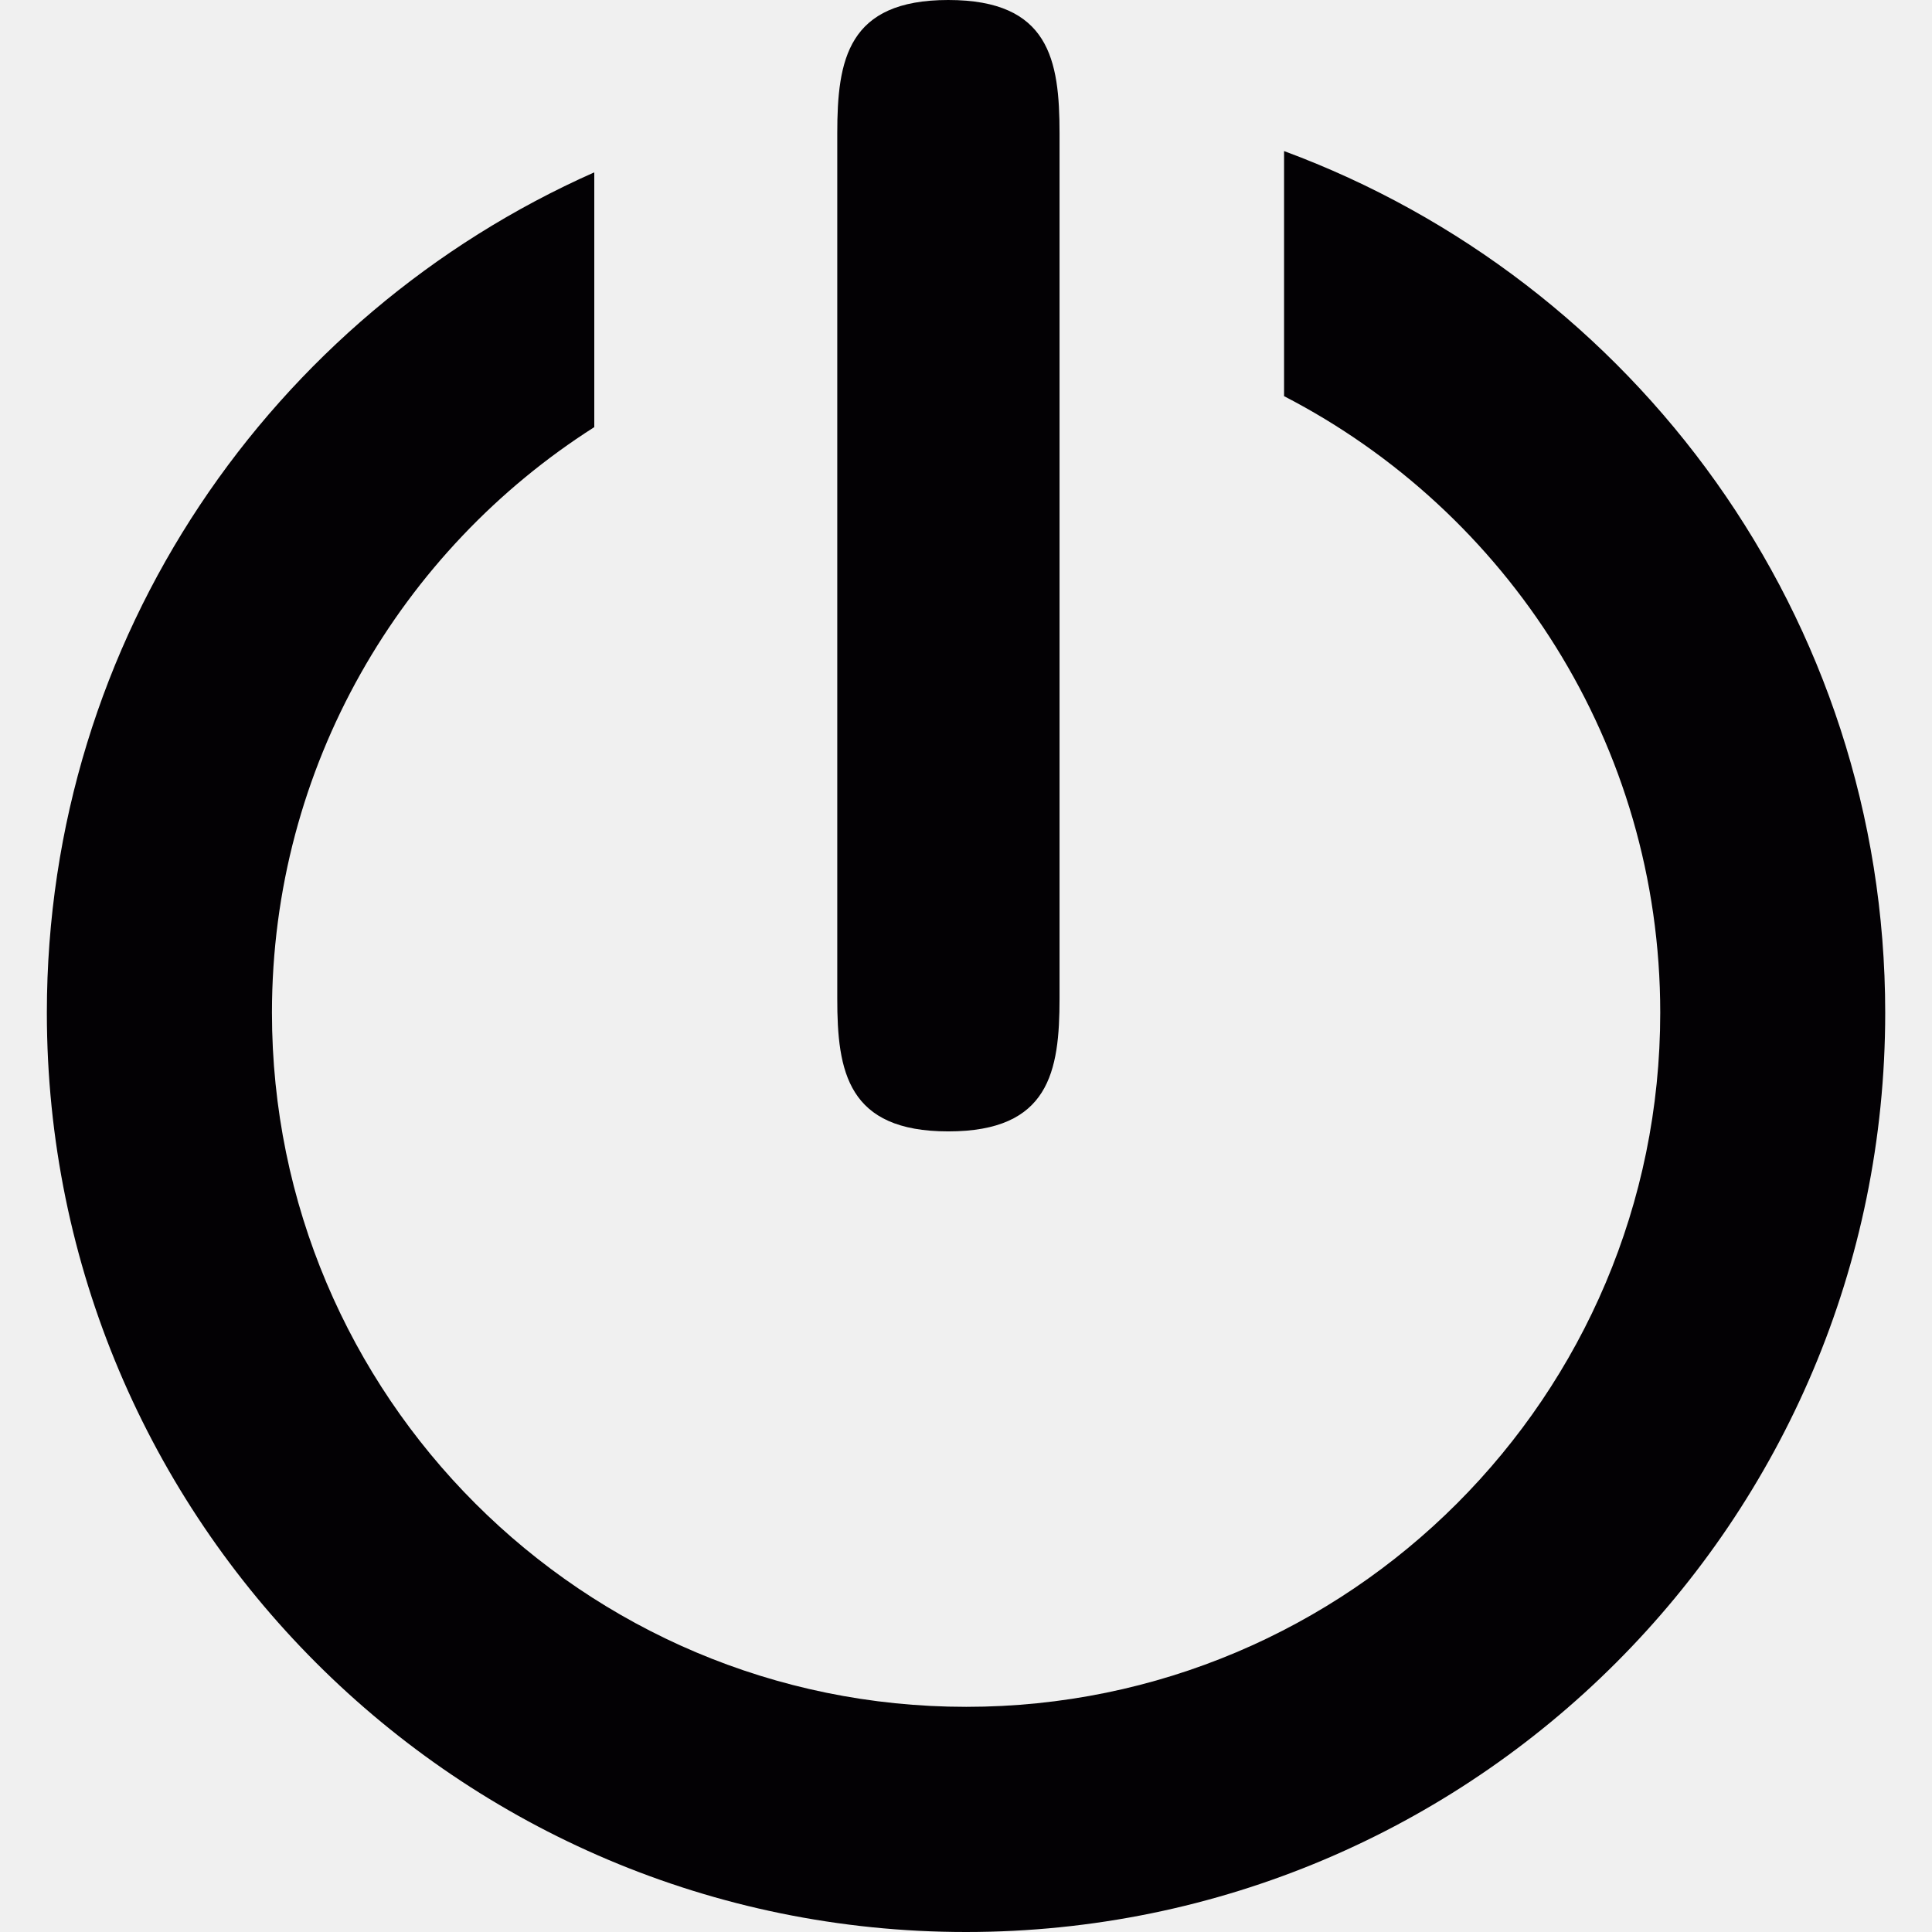
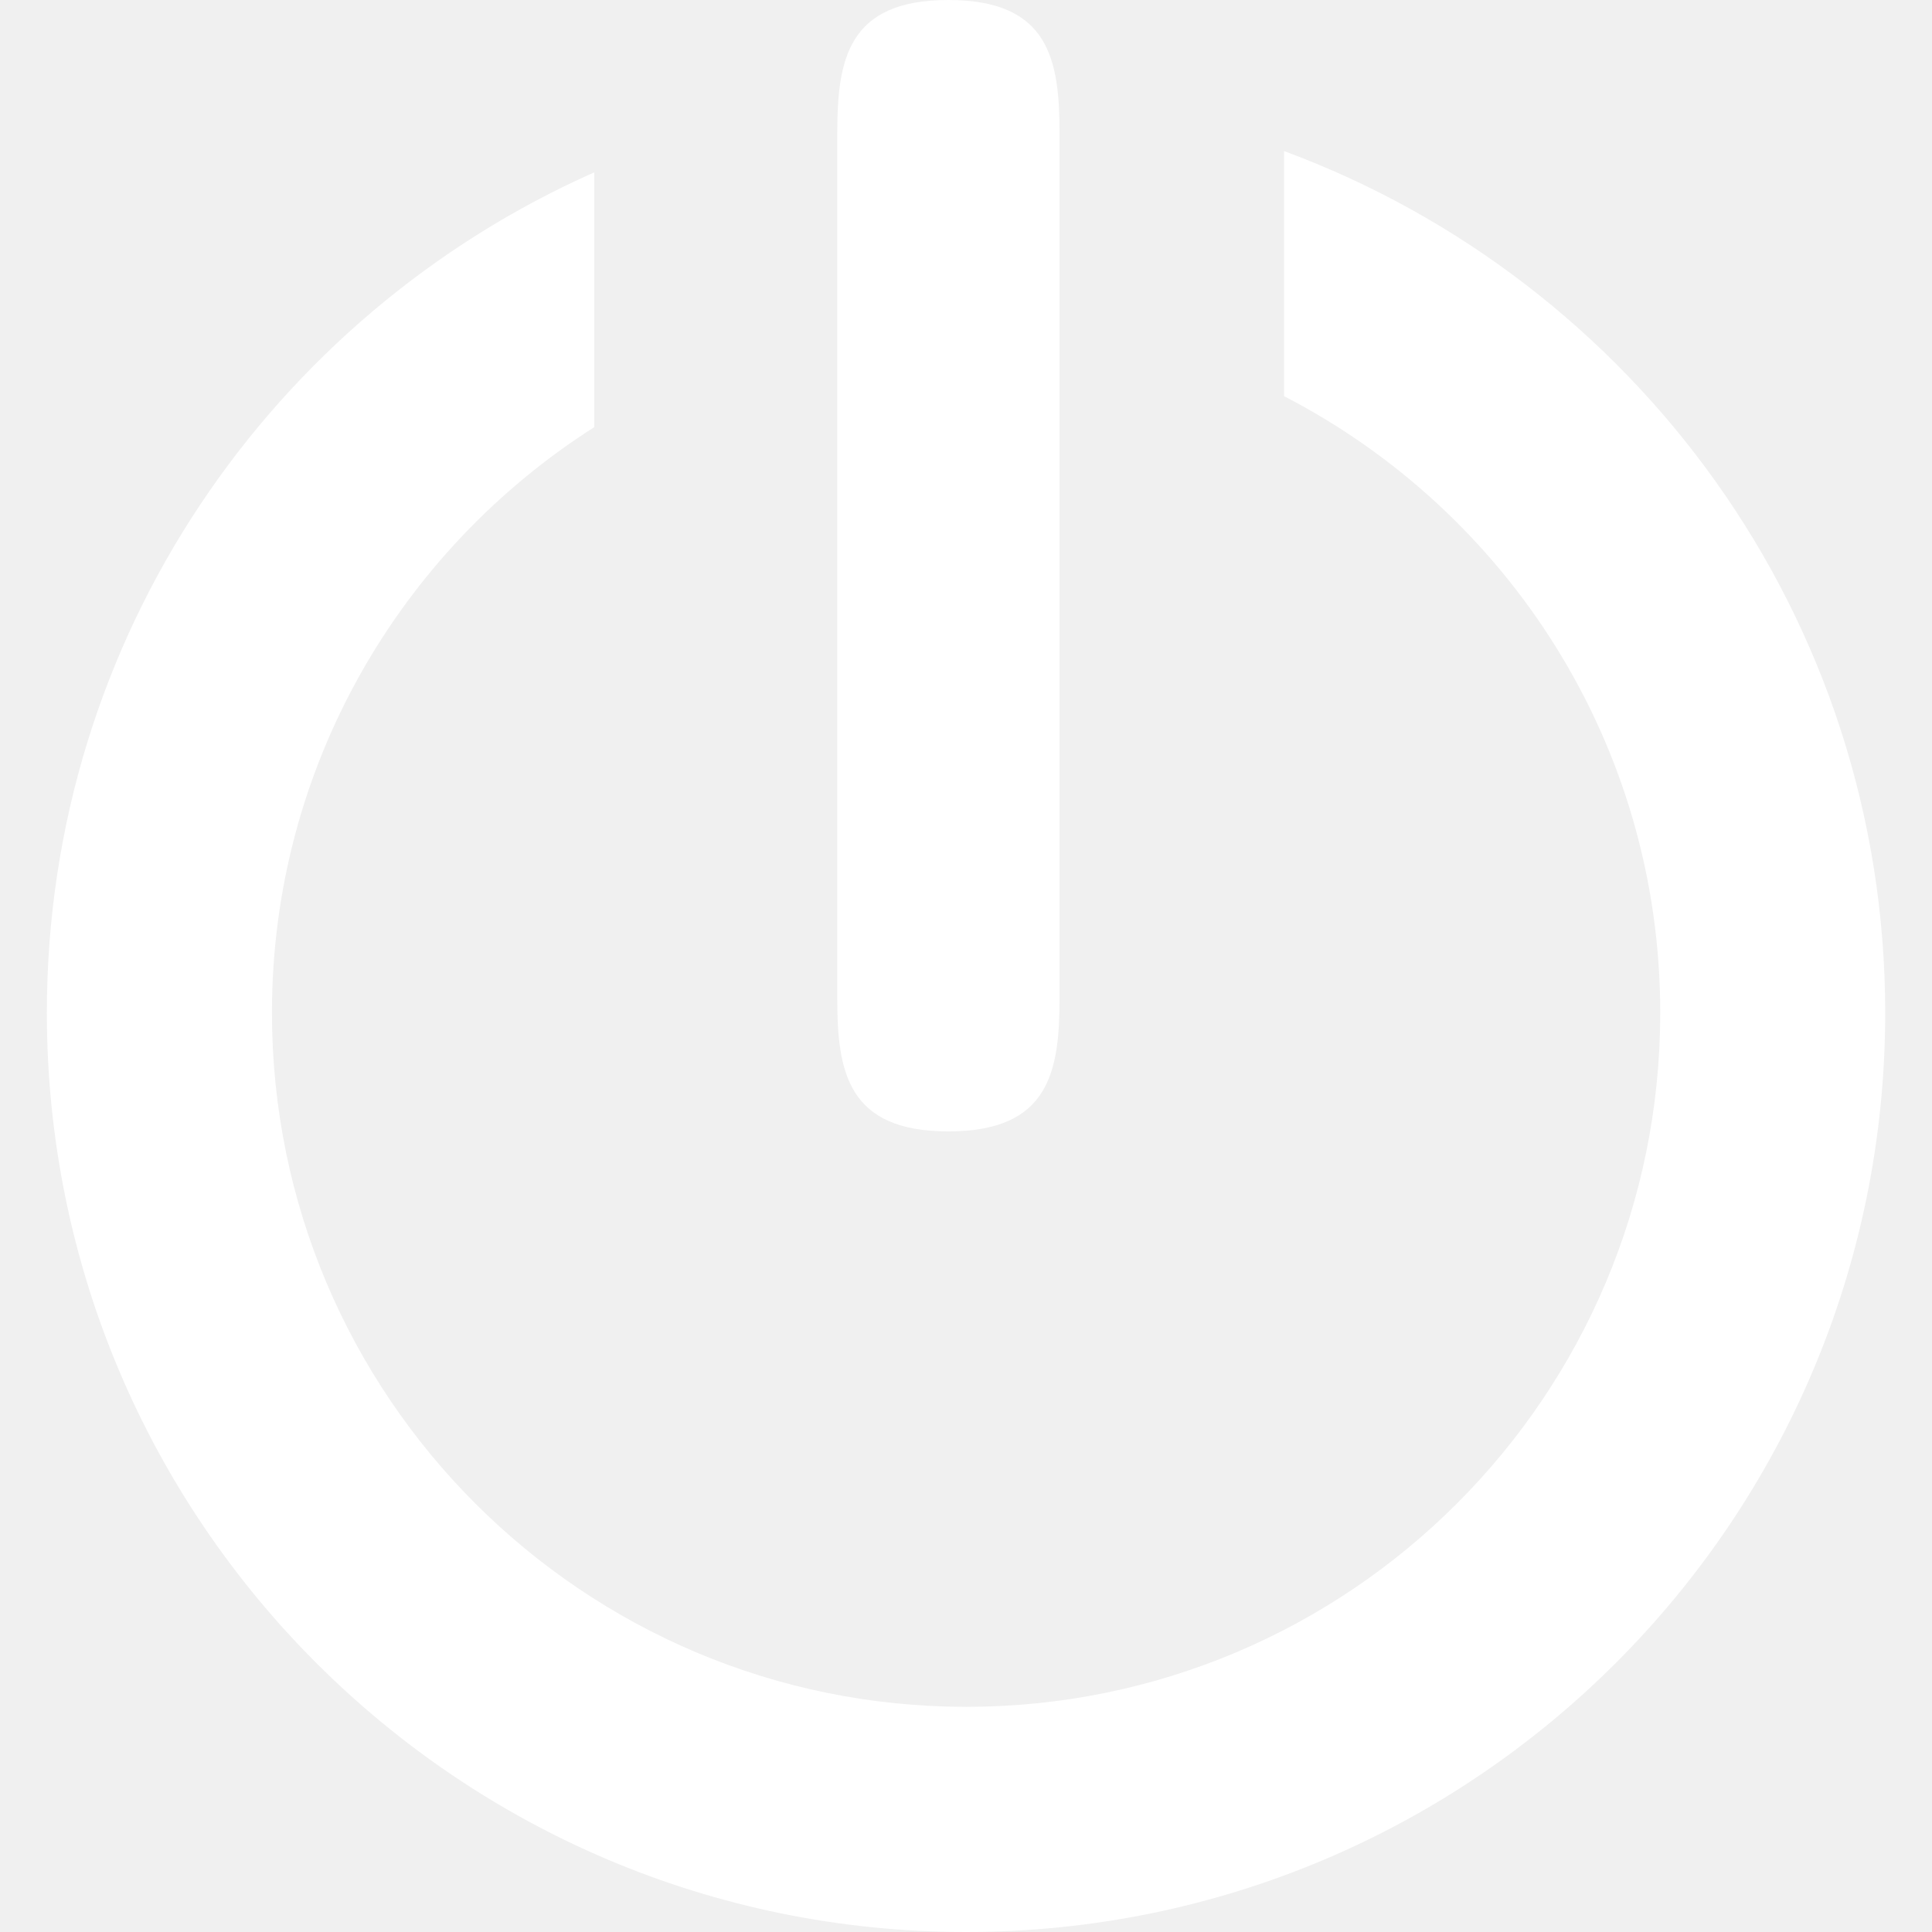
<svg xmlns="http://www.w3.org/2000/svg" version="1.1" id="Capa_1" x="0px" y="0px" viewBox="0 0 30.143 30.143" style="enable-background:new 0 0 30.143 30.143;" xml:space="preserve">
  <g>
-     <path style="fill:#030104;" d="M20.034,2.357v3.824c3.482,1.798,5.869,5.427,5.869,9.619c0,5.98-4.848,10.83-10.828,10.83   c-5.982,0-10.832-4.85-10.832-10.83c0-3.844,2.012-7.215,5.029-9.136V2.689C4.245,4.918,0.731,9.945,0.731,15.801   c0,7.921,6.42,14.342,14.34,14.342c7.924,0,14.342-6.421,14.342-14.342C29.412,9.624,25.501,4.379,20.034,2.357z" />
-     <path style="fill:#030104;" d="M14.795,17.652c1.576,0,1.736-0.931,1.736-2.076V2.08c0-1.148-0.16-2.08-1.736-2.08   c-1.57,0-1.732,0.932-1.732,2.08v13.496C13.062,16.722,13.225,17.652,14.795,17.652z" />
+     <path style="fill:#FFFFFF;" d="M20.034,2.357v3.824c3.482,1.798,5.869,5.427,5.869,9.619c0,5.98-4.848,10.83-10.828,10.83   c-5.982,0-10.832-4.85-10.832-10.83c0-3.844,2.012-7.215,5.029-9.136V2.689C4.245,4.918,0.731,9.945,0.731,15.801   c0,7.921,6.42,14.342,14.34,14.342c7.924,0,14.342-6.421,14.342-14.342C29.412,9.624,25.501,4.379,20.034,2.357z" />
+     <path style="fill:#FFFFFF;" d="M14.795,17.652c1.576,0,1.736-0.931,1.736-2.076V2.08c0-1.148-0.16-2.08-1.736-2.08   c-1.57,0-1.732,0.932-1.732,2.08v13.496C13.062,16.722,13.225,17.652,14.795,17.652z" />
  </g>
  <g>
</g>
  <g>
</g>
  <g>
</g>
  <g>
</g>
  <g>
</g>
  <g>
</g>
  <g>
</g>
  <g>
</g>
  <g>
</g>
  <g>
</g>
  <g>
</g>
  <g>
</g>
  <g>
</g>
  <g>
</g>
  <g>
</g>
</svg>
